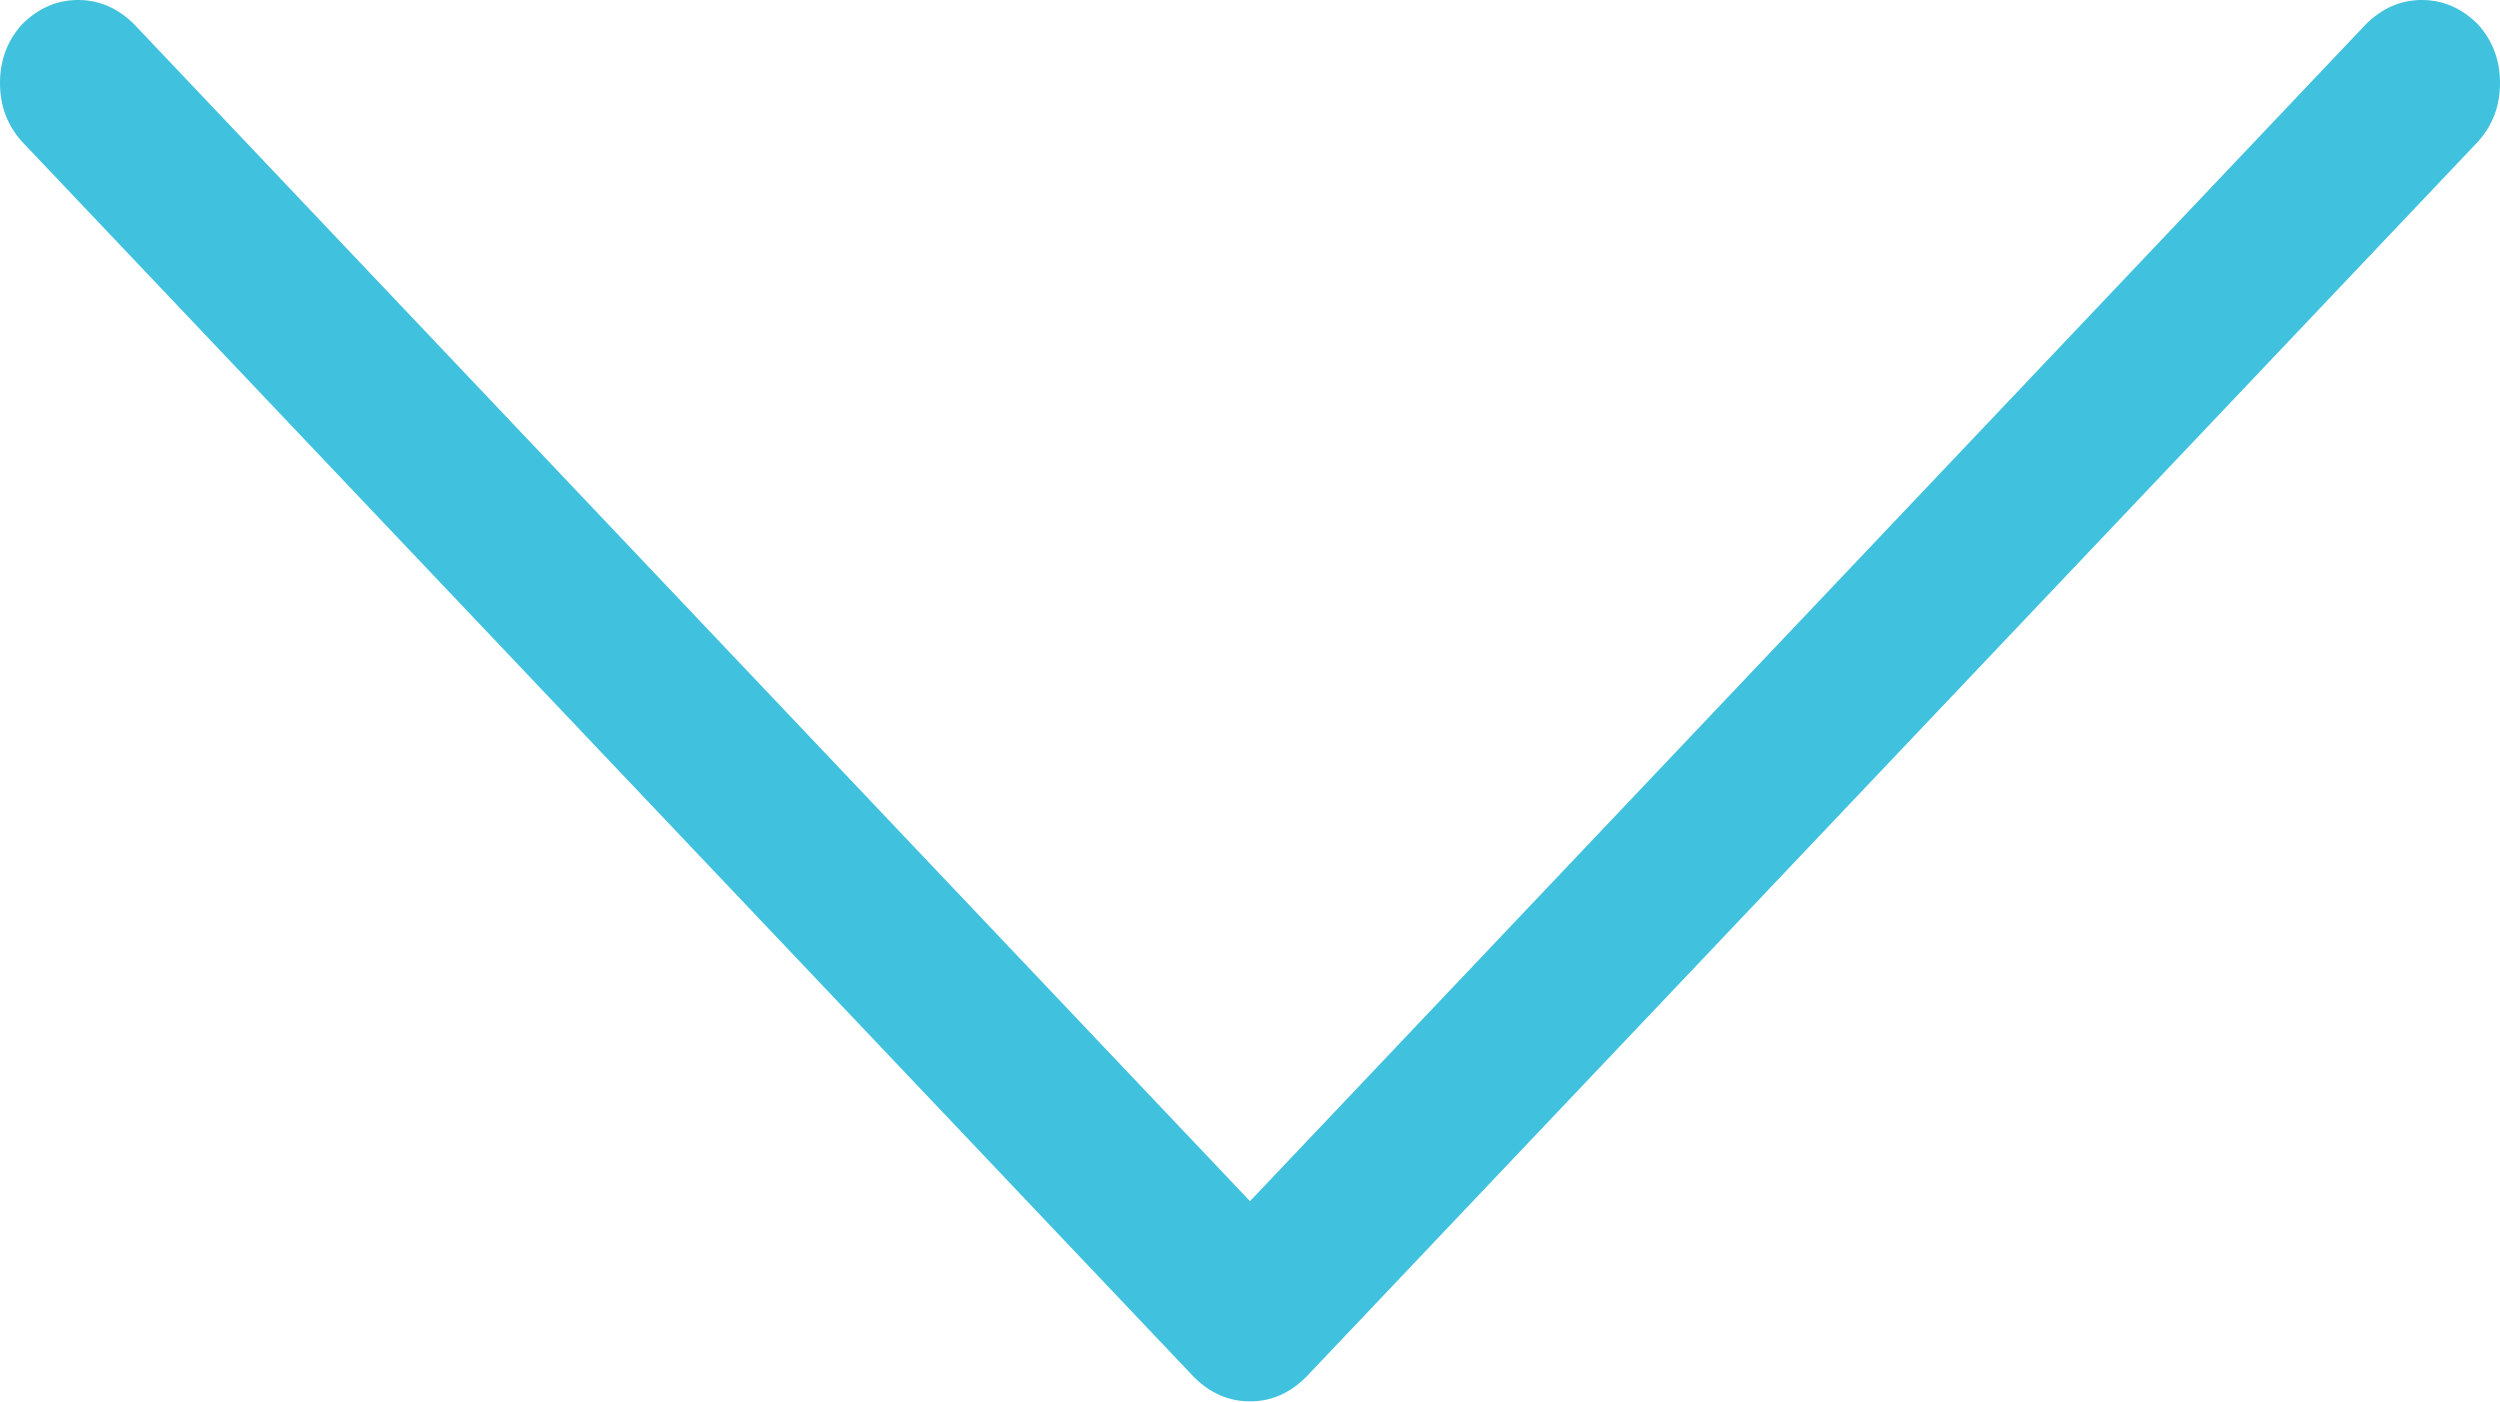
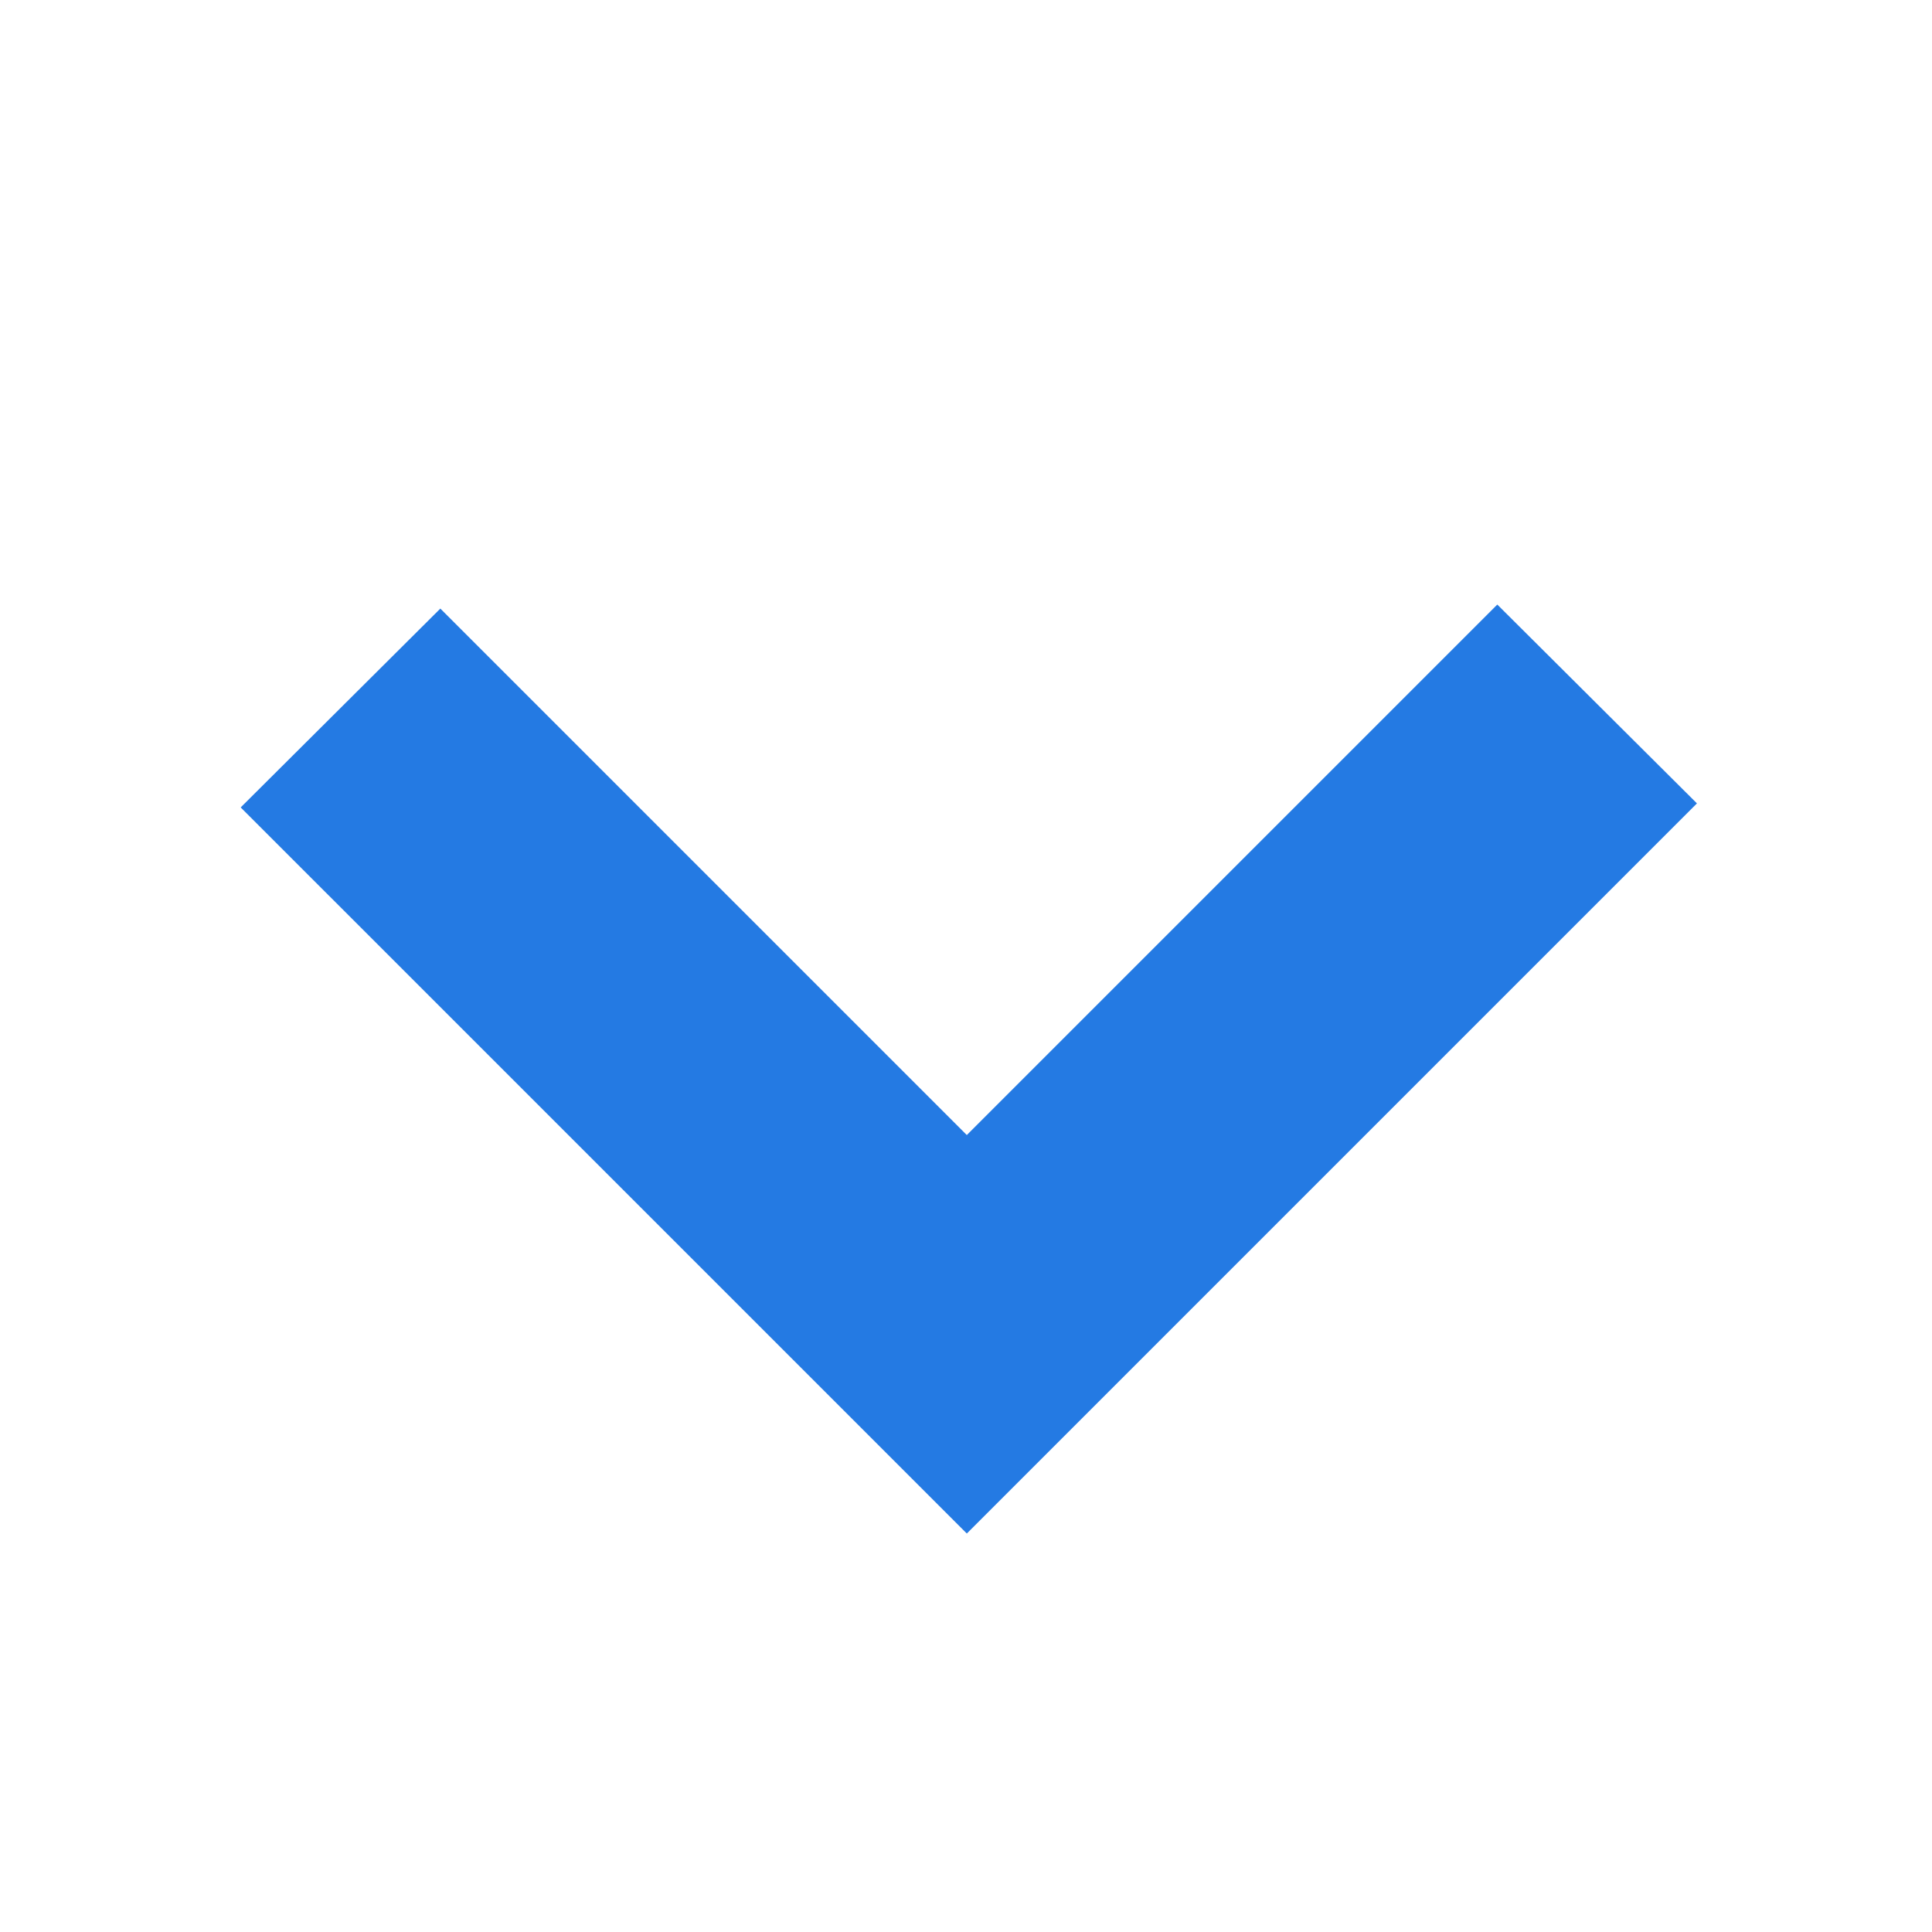
- <svg viewBox="0 0 1024 574">
-   <path d="M1015 10q-10-10-23-10t-23 10L512 492 55 10Q45 0 32 0T9 10Q0 20 0 34t9 24l480 506q10 10 23 10t23-10l480-506q9-10 9-24t-9-24z" style="fill:#40c2de" />
+ <svg width="100%" height="100%" viewBox="0 0 24 24">
+   <path d="M18.6 7.51l2.48 2.47-6.6 6.6-2.47 2.47-2.47-2.47-6.55-6.55 2.48-2.47 6.54 6.54 6.59-6.59zm0 0" style="fill:#247ae3" />
  Sorry, your browser does not support inline SVG.
</svg>
